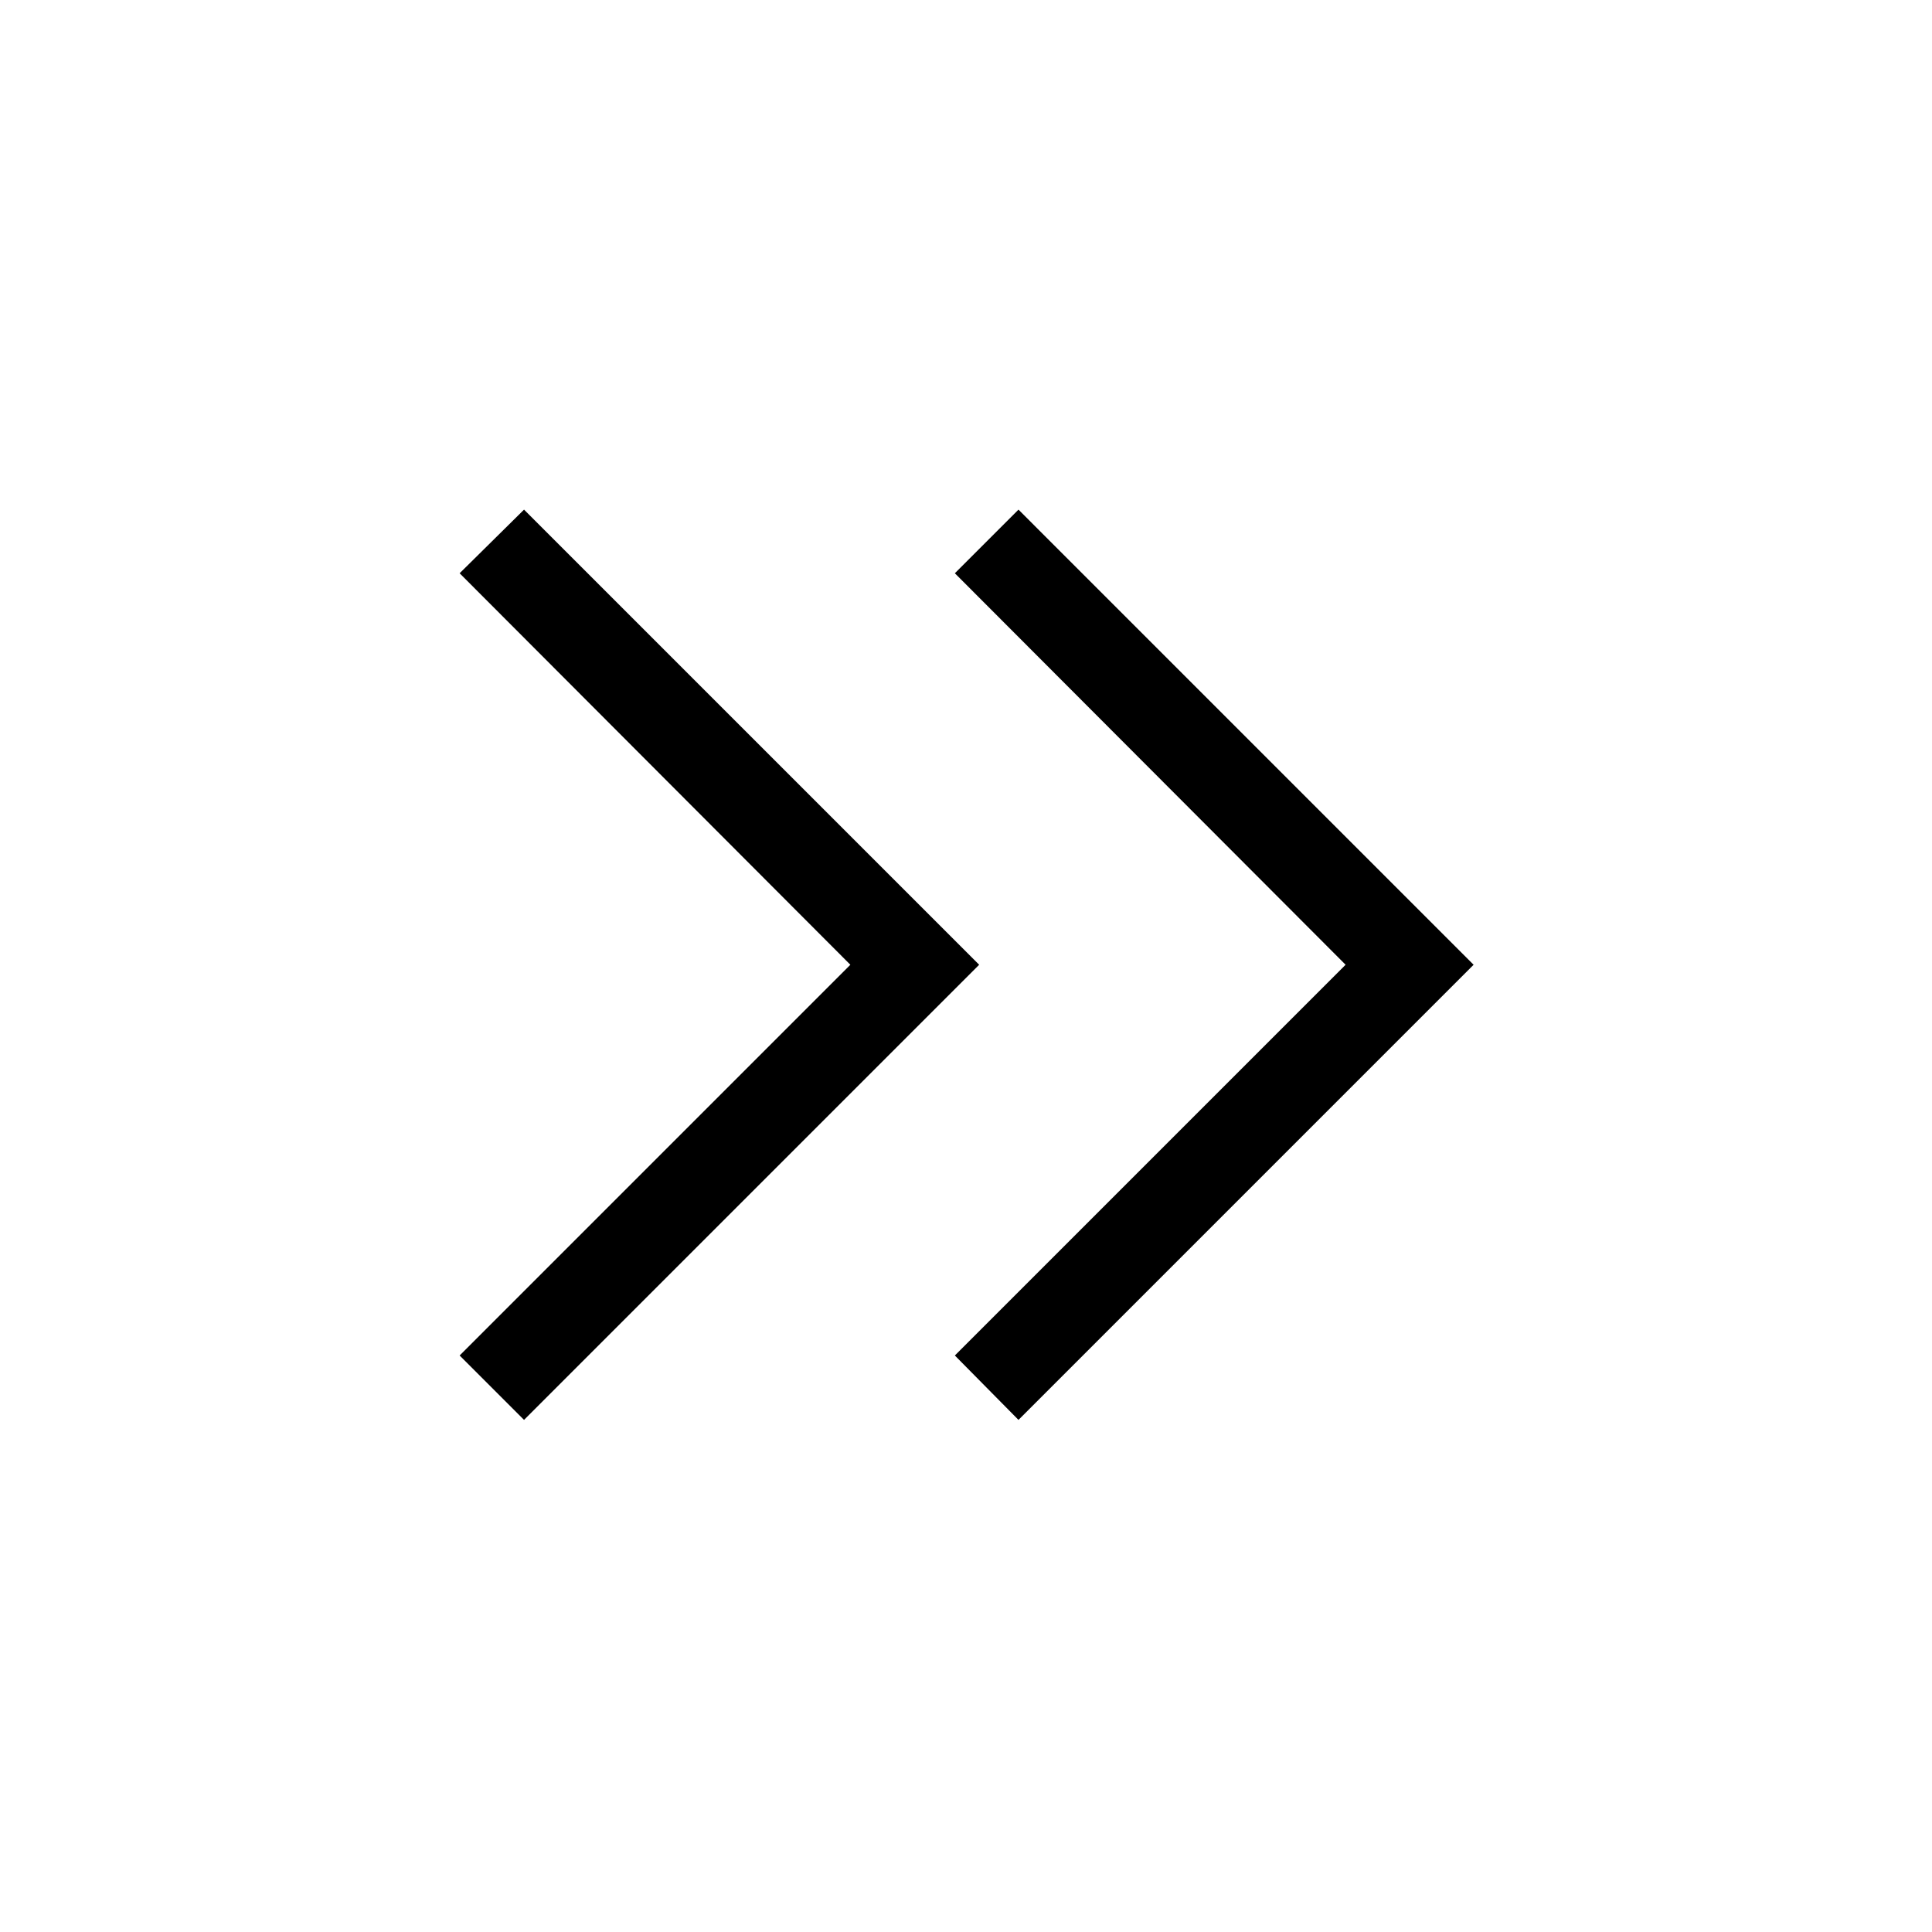
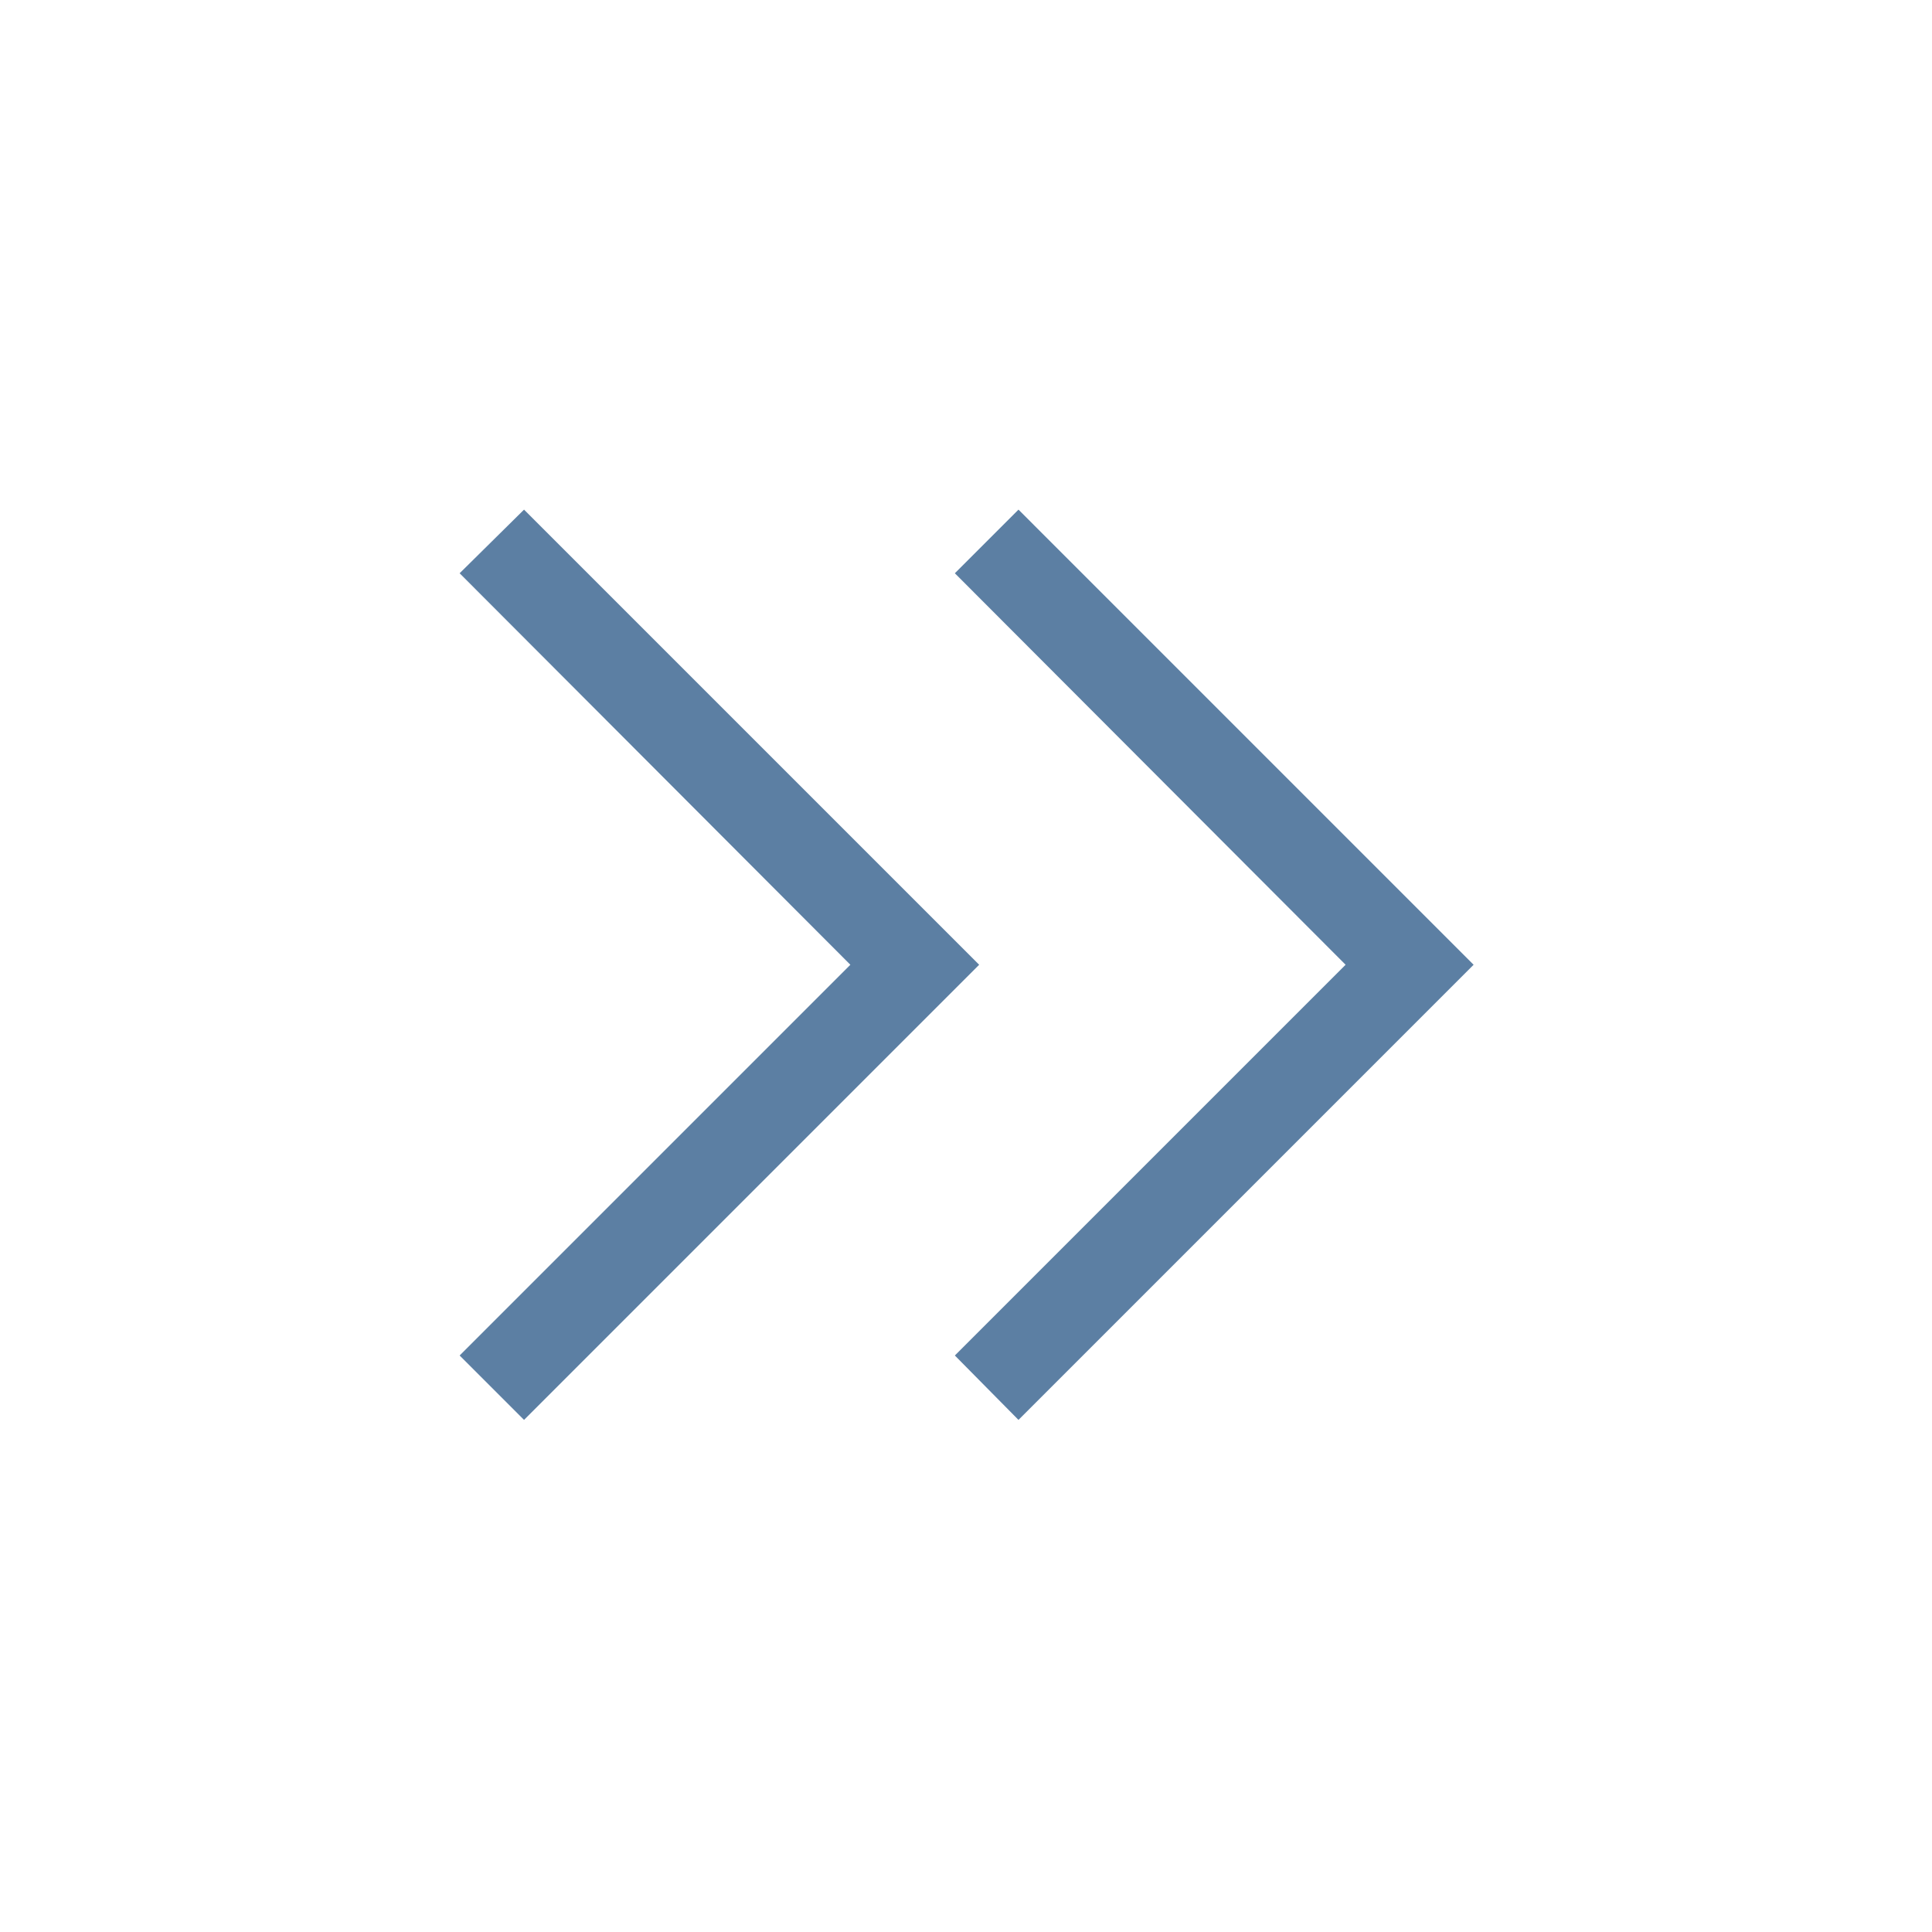
- <svg xmlns="http://www.w3.org/2000/svg" height="48px" viewBox="0 -960 960 960" width="48px" fill="#000000">
+ <svg xmlns="http://www.w3.org/2000/svg" height="48px" viewBox="0 -960 960 960" width="48px" fill="#5C7FA3">
  <path d="M422.54-480.62 228.39-675.15l32-31.62 226.15 226.15-226.15 226.16-32-32 194.15-194.16Zm246.08 0L474.46-675.15l31.62-31.62 226.15 226.15-226.15 226.16-31.62-32 194.16-194.16Z" />
</svg>
